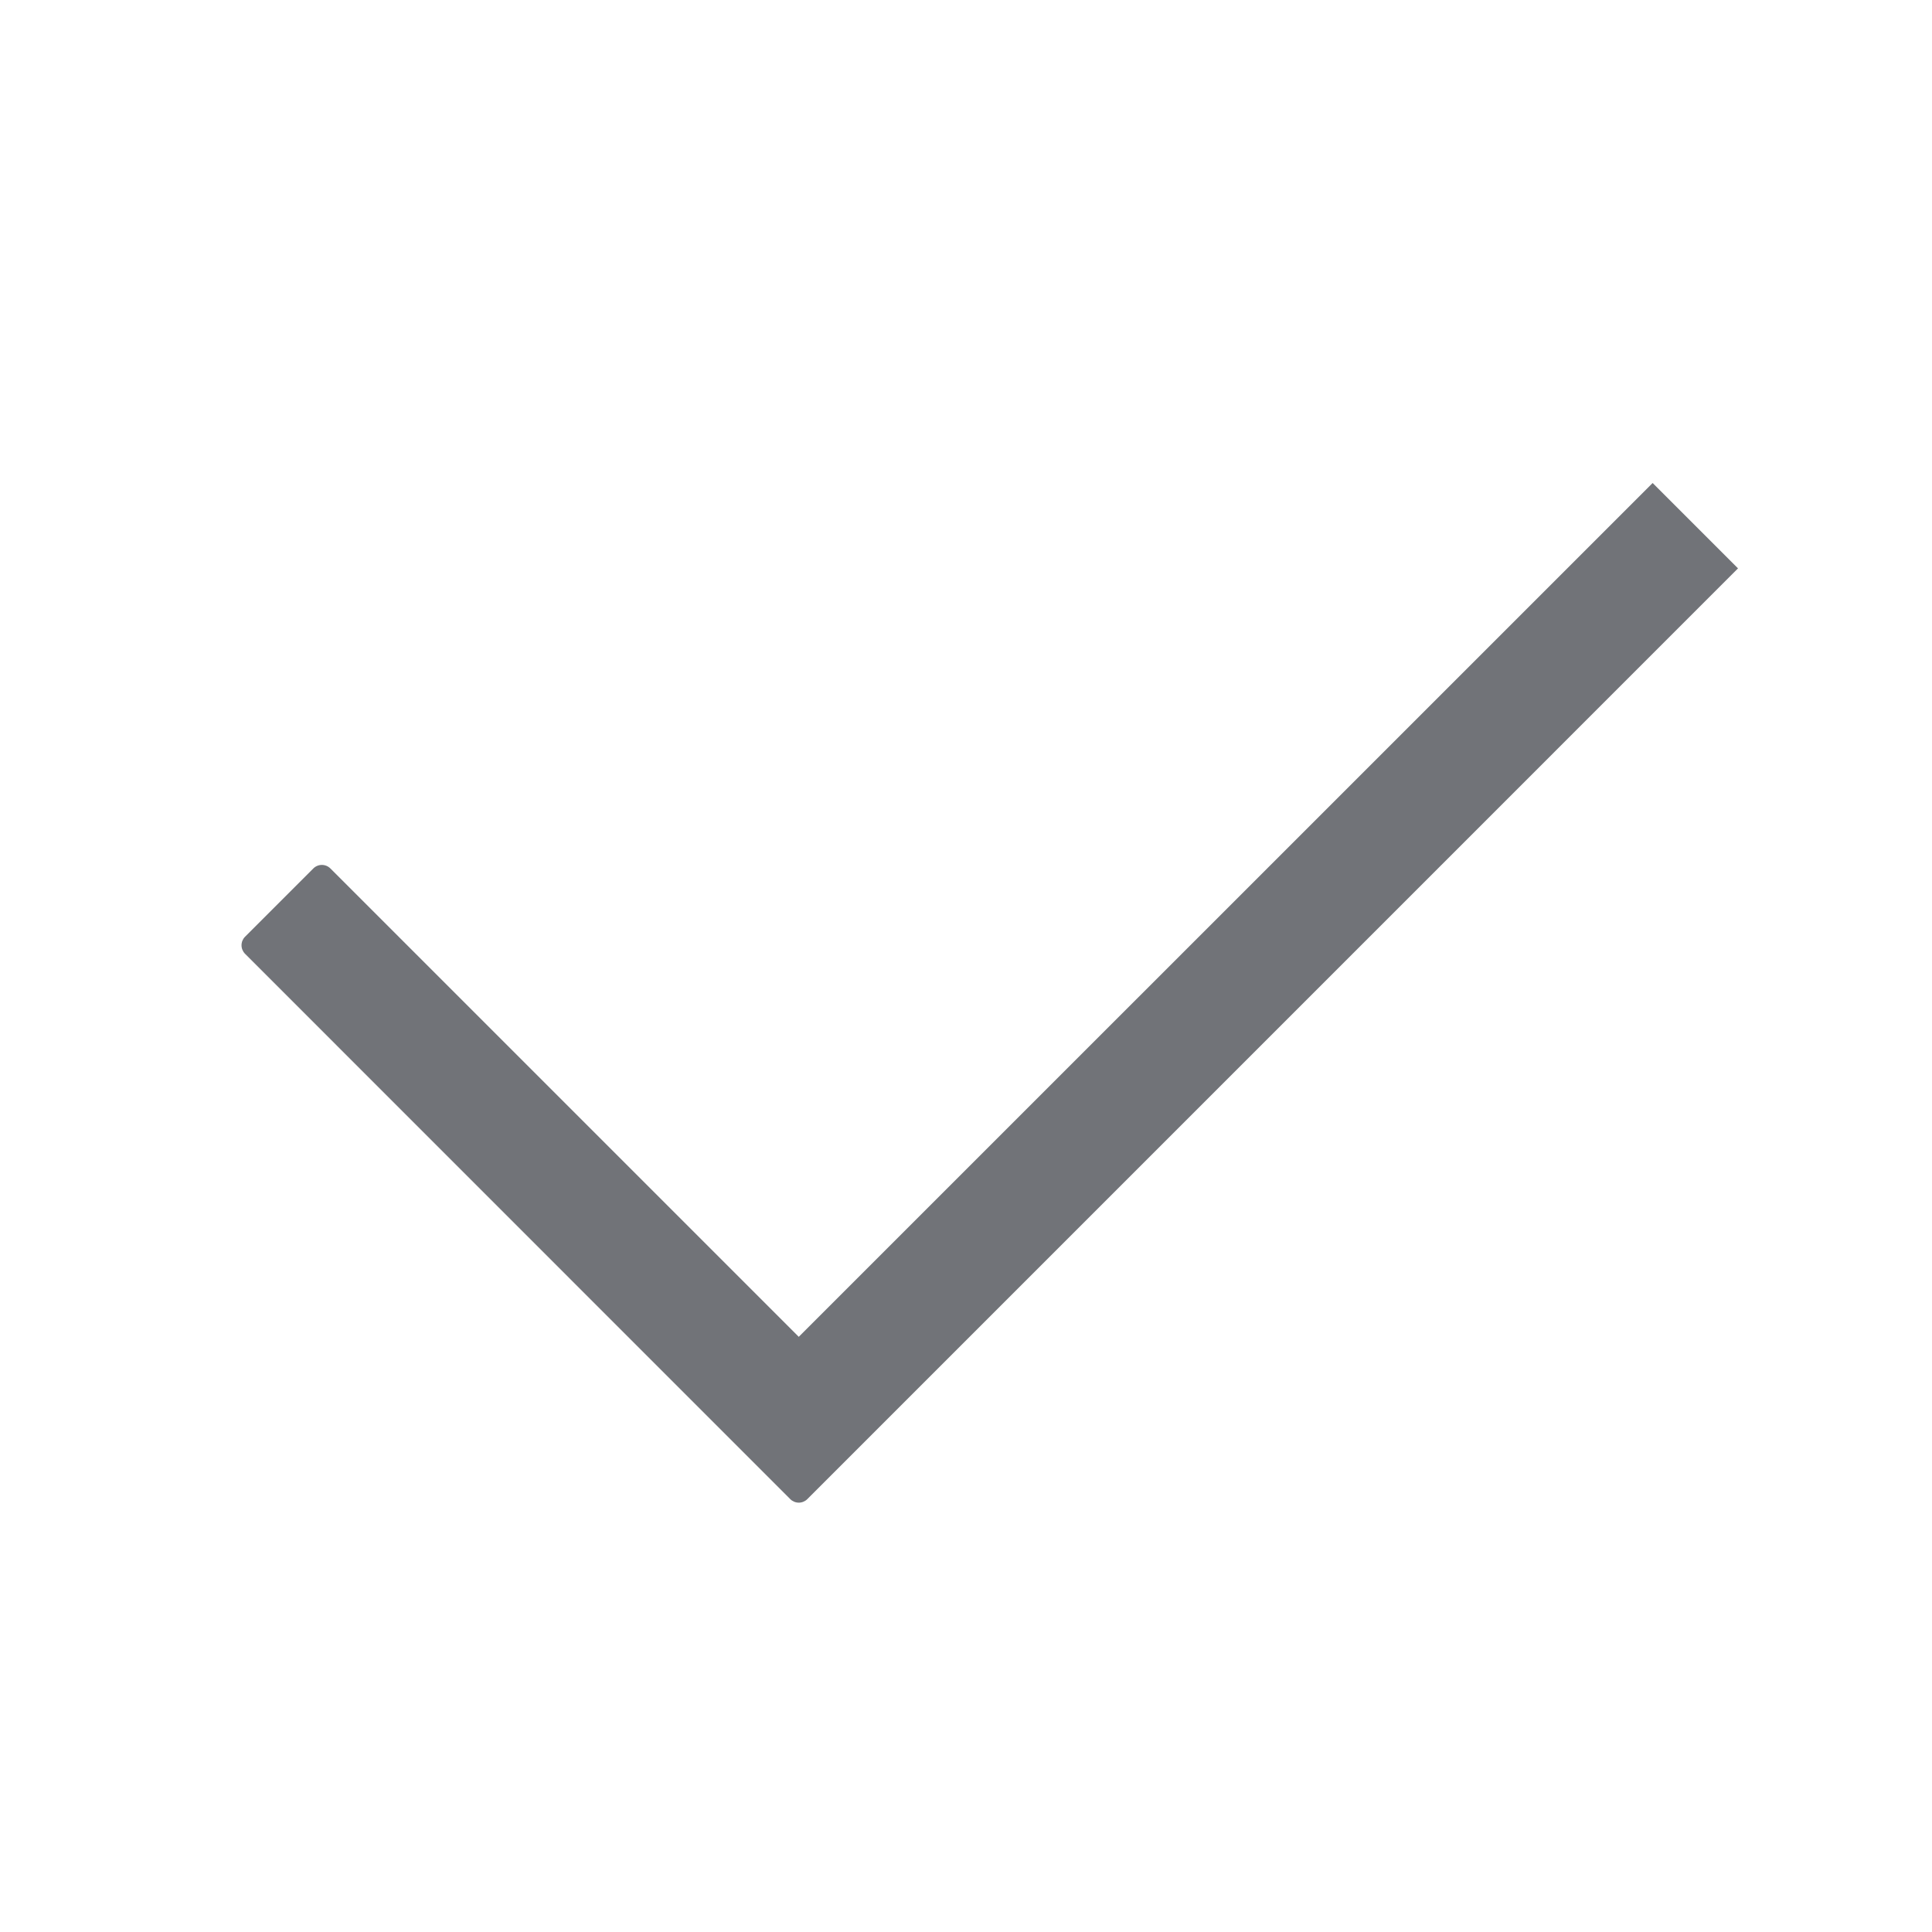
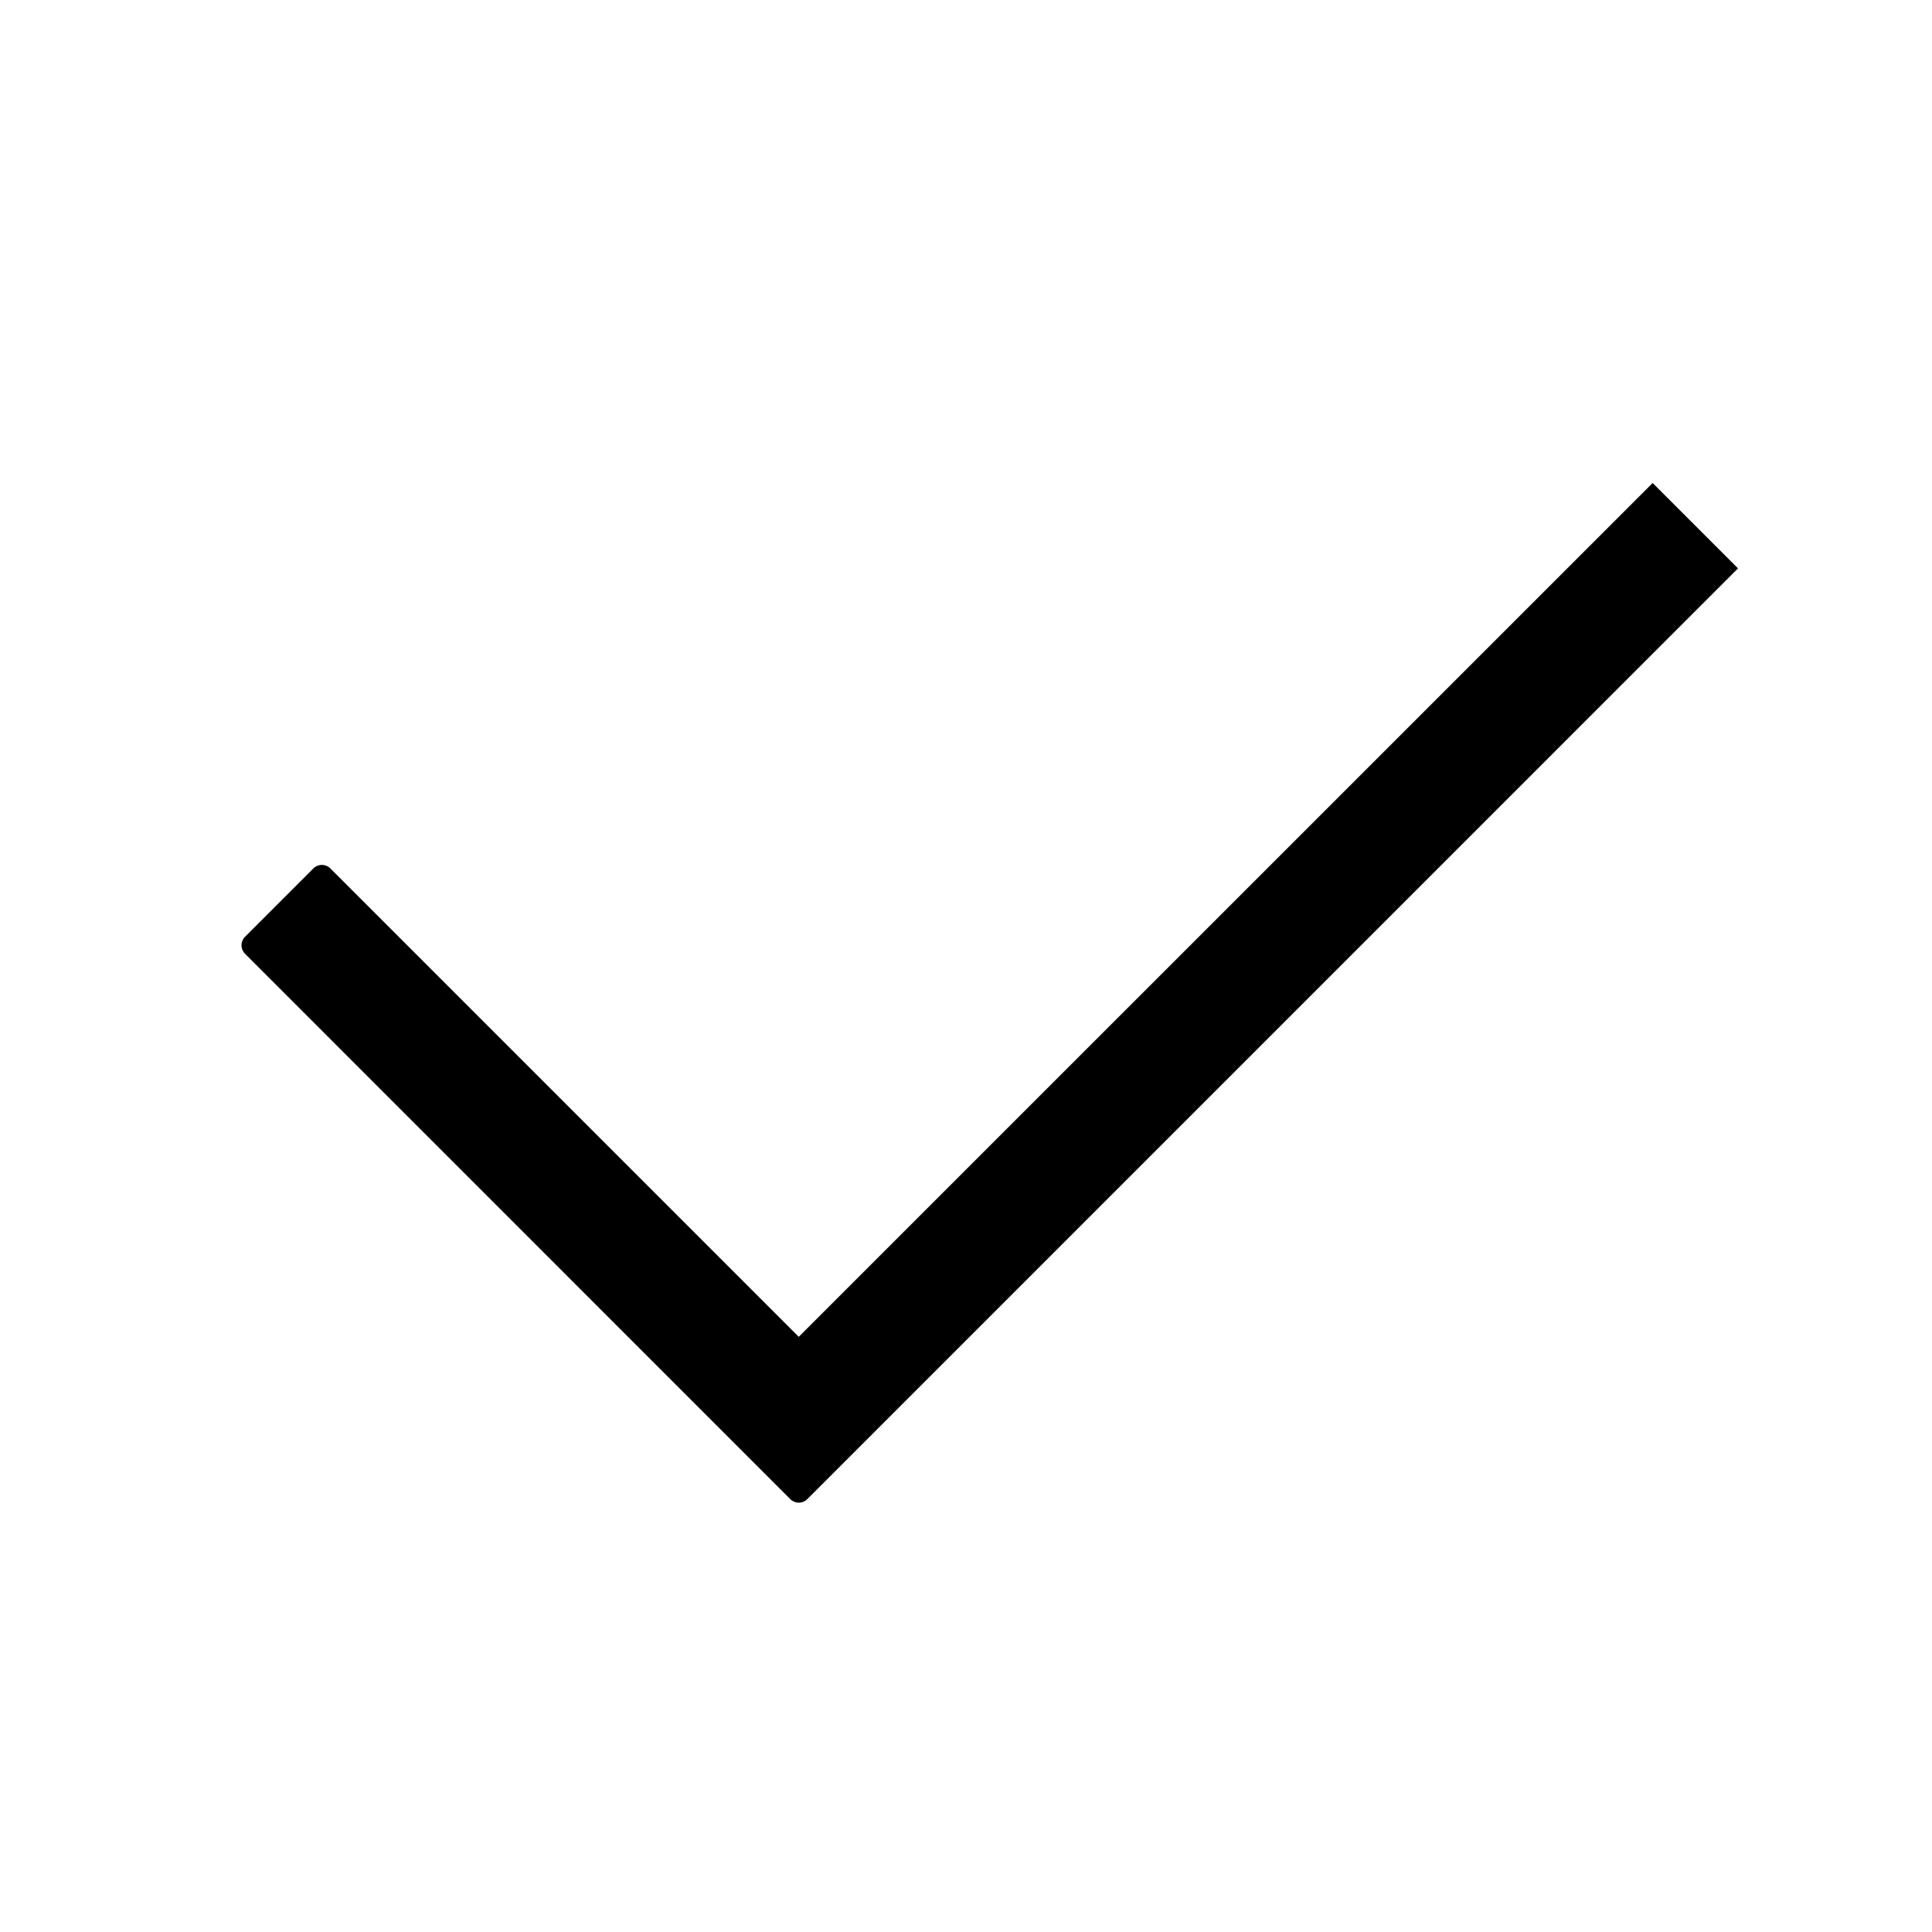
- <svg xmlns="http://www.w3.org/2000/svg" t="1608282734070" class="icon" viewBox="0 0 1024 1024" version="1.1" p-id="4485" width="200" height="200">
+ <svg xmlns="http://www.w3.org/2000/svg" class="icon" viewBox="0 0 1024 1024" width="200" height="200">
  <defs>
-     <style type="text/css" />
+     <style />
  </defs>
-   <path d="M427.904 794.56a6.4 6.4 0 0 1-9.056 0l-288.96-289.024a6.4 6.4 0 0 1 0-9.056l36.16-36.16a6.4 6.4 0 0 1 9.088 0l248.224 248.224L875.936 256l45.248 45.248L427.904 794.56z" fill="#717378" p-id="4486" />
+   <path d="M427.904 794.56a6.4 6.4 0 0 1-9.056 0l-288.96-289.024a6.4 6.4 0 0 1 0-9.056l36.16-36.16a6.4 6.4 0 0 1 9.088 0L423.36 708.544 875.936 256l45.248 45.248-493.28 493.312z" />
</svg>
